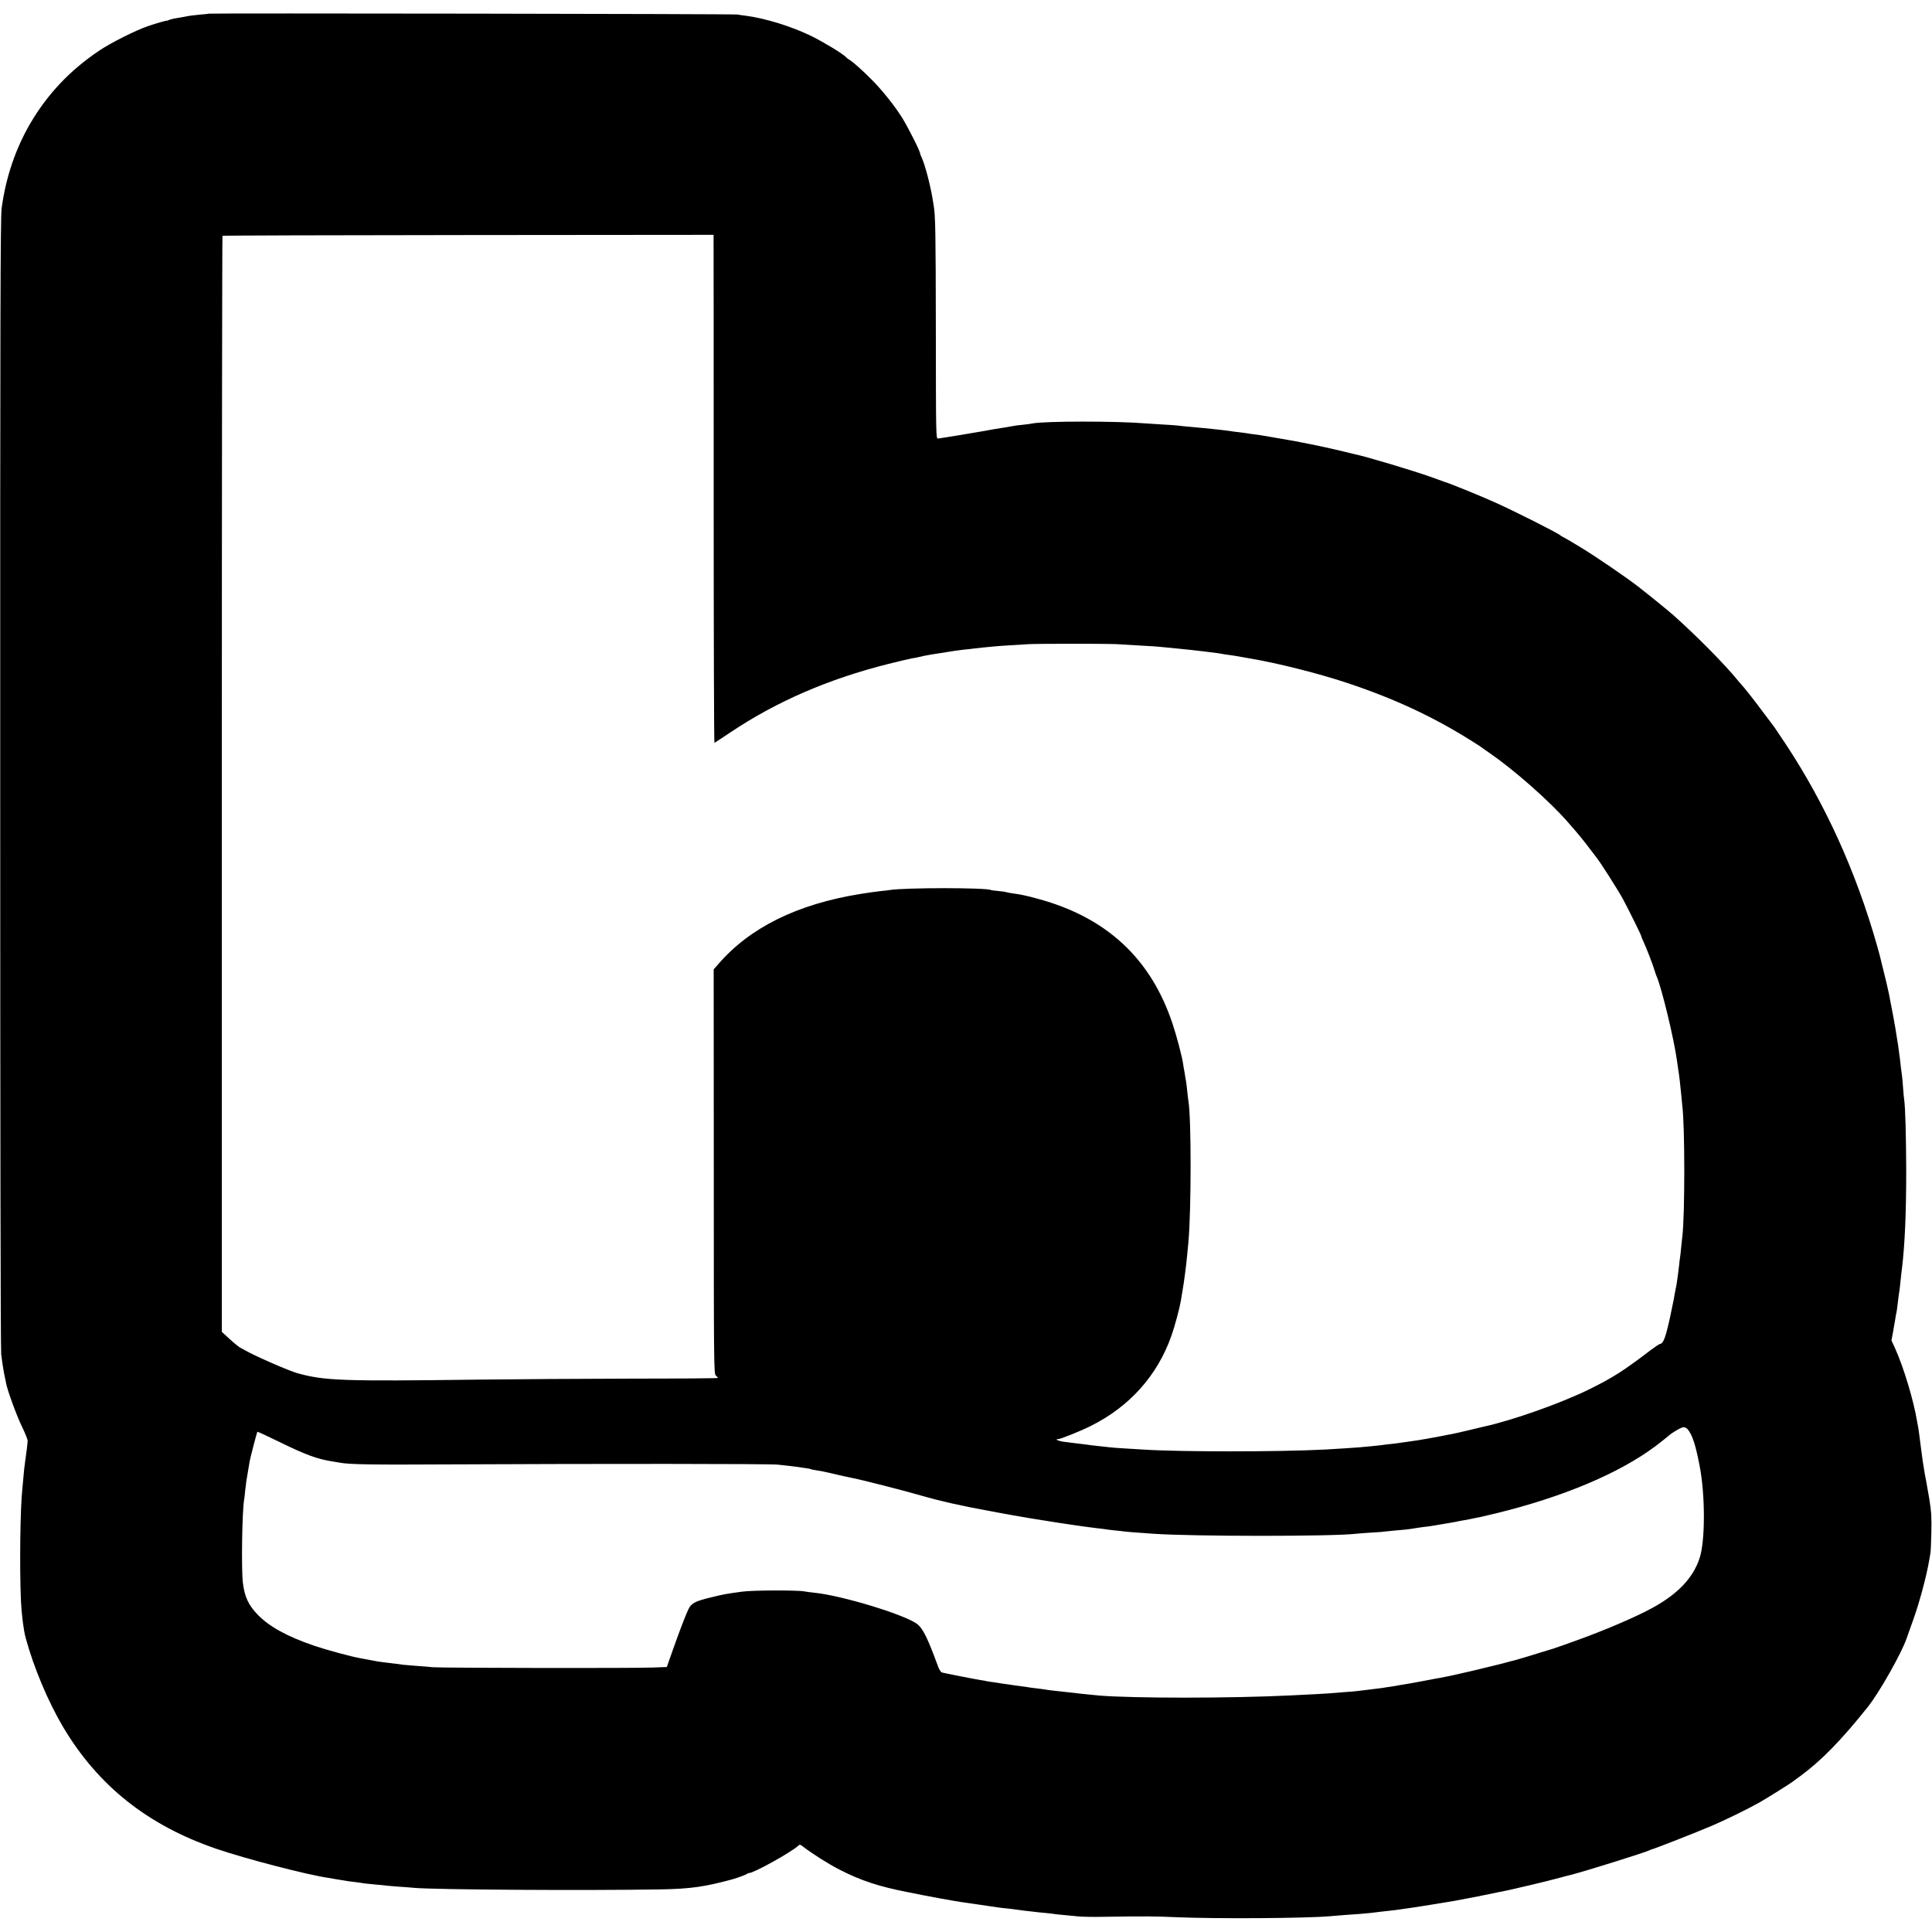
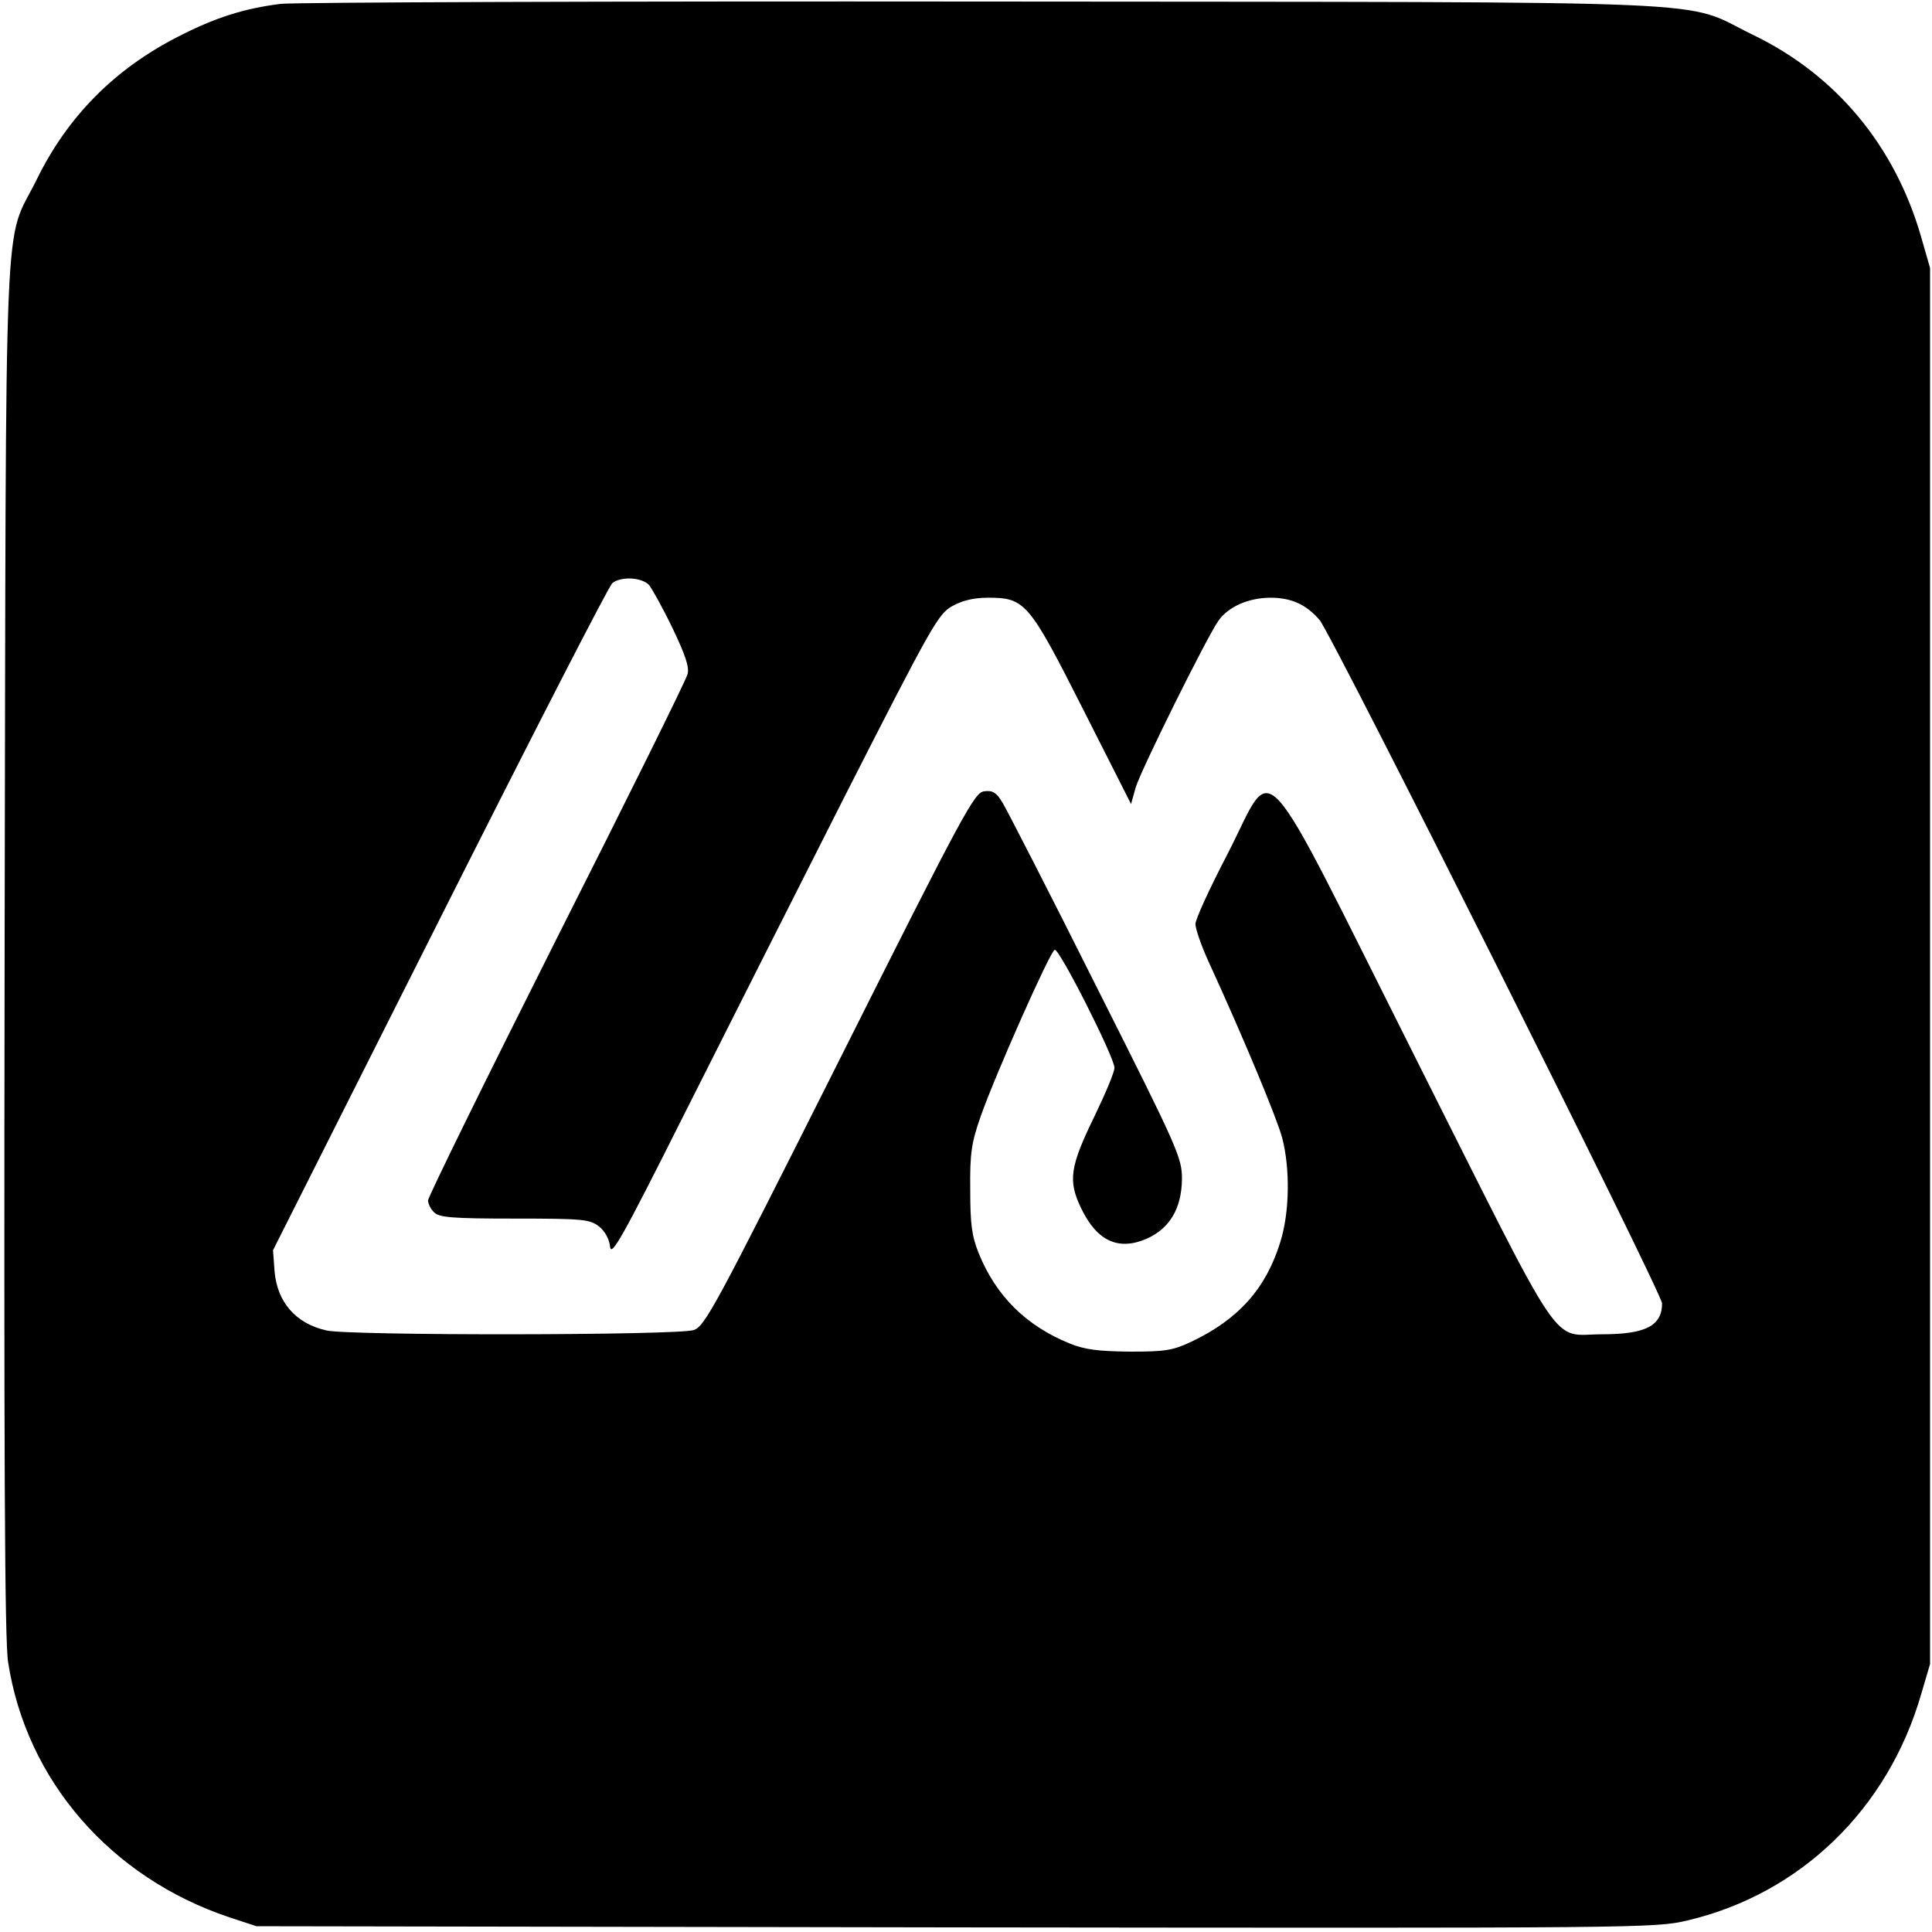
- <svg xmlns="http://www.w3.org/2000/svg" version="1.0" width="1768pt" height="1768pt" viewBox="0 0 1768 1768" preserveAspectRatio="xMidYMid meet">
-   <g transform="translate(0,1768) scale(0.1,-0.1)" fill="#000000" stroke="none">
-     <path d="M1908 17555 c-2 -2 -39 -6 -82 -9 -44 -4 -98 -11 -120 -16 -23 -5 -61 -11 -85 -15 -23 -3 -55 -11 -70 -16 -14 -6 -26 -10 -26 -9 0 4 -91 -22 -165 -47 -116 -39 -347 -155 -456 -229 -264 -178 -467 -393 -623 -657 -138 -235 -227 -497 -266 -782 -11 -83 -14 -958 -13 -5260 0 -3033 3 -5189 9 -5230 5 -38 11 -83 14 -100 11 -65 15 -91 21 -115 3 -14 8 -36 10 -50 12 -64 98 -300 146 -397 28 -59 52 -117 51 -128 -1 -25 -11 -111 -23 -190 -5 -33 -12 -94 -15 -135 -4 -41 -8 -91 -10 -110 -20 -175 -27 -728 -13 -1035 6 -121 24 -263 42 -330 74 -274 205 -585 344 -820 319 -536 772 -897 1397 -1112 271 -93 840 -241 1032 -268 21 -3 49 -8 63 -11 24 -4 48 -8 115 -19 17 -2 53 -7 80 -10 28 -4 61 -8 75 -11 14 -2 59 -6 100 -10 41 -3 86 -8 100 -10 14 -2 68 -6 120 -10 52 -3 111 -8 130 -10 184 -17 1557 -26 2260 -14 271 5 403 24 655 93 45 13 122 41 129 48 6 5 16 9 23 9 41 0 380 188 445 247 17 16 20 15 46 -5 79 -62 234 -160 334 -211 199 -102 362 -155 628 -207 14 -3 70 -14 125 -25 92 -18 228 -43 300 -55 17 -2 41 -6 55 -9 14 -2 45 -7 70 -10 25 -3 74 -11 110 -16 161 -25 188 -28 250 -34 30 -3 66 -8 80 -10 14 -2 48 -7 75 -10 28 -3 64 -7 80 -9 17 -3 63 -7 104 -11 41 -4 84 -9 95 -11 12 -2 50 -6 86 -9 36 -3 92 -9 125 -12 33 -4 139 -6 235 -4 359 6 480 5 675 -4 357 -15 1165 -10 1390 9 72 7 229 18 275 21 25 2 70 6 100 9 88 11 122 15 180 21 30 4 66 8 80 10 14 2 45 7 70 10 25 3 88 13 140 21 52 9 109 18 125 20 17 3 55 9 85 14 30 5 69 12 85 14 97 17 310 59 509 101 86 19 306 71 416 100 74 20 142 37 150 39 139 36 688 208 715 224 6 4 15 7 20 8 24 5 415 158 550 216 112 47 332 155 430 210 76 43 287 175 320 201 6 4 33 24 60 44 192 141 374 327 618 633 104 130 307 489 354 625 12 33 37 105 57 160 60 165 126 411 151 560 4 22 9 51 11 65 3 14 6 99 8 190 3 138 0 188 -19 305 -13 77 -26 151 -29 165 -5 21 -15 76 -31 180 -2 14 -11 82 -20 151 -8 69 -18 136 -20 150 -3 13 -8 40 -11 59 -30 187 -123 498 -203 674 l-32 69 15 81 c8 45 17 99 21 121 3 22 7 47 10 55 2 8 6 40 10 70 3 30 7 64 9 75 5 25 15 105 21 170 3 28 7 66 10 85 27 226 39 510 39 900 -1 310 -8 582 -19 650 -2 14 -7 63 -10 110 -3 47 -8 96 -10 110 -2 14 -7 48 -10 75 -3 28 -7 64 -9 80 -3 17 -7 53 -11 80 -3 28 -8 61 -11 75 -2 14 -11 68 -19 120 -9 52 -25 142 -37 200 -11 58 -21 110 -22 115 -4 24 -40 177 -58 245 -10 41 -21 84 -23 94 -2 10 -16 60 -30 110 -191 671 -471 1287 -833 1836 -53 80 -100 150 -104 155 -5 6 -54 71 -109 145 -88 118 -172 224 -189 240 -3 3 -18 21 -34 40 -121 149 -372 403 -591 599 -39 35 -237 196 -325 264 -110 85 -389 276 -525 358 -49 30 -99 59 -110 66 -11 7 -31 18 -45 25 -14 7 -27 15 -30 18 -17 19 -427 226 -603 304 -133 60 -401 169 -457 186 -14 5 -70 25 -125 45 -146 53 -602 190 -700 209 -11 3 -76 18 -145 35 -161 38 -358 78 -525 106 -109 18 -142 24 -175 30 -14 3 -45 7 -70 10 -25 3 -56 7 -69 10 -14 2 -47 7 -75 10 -28 3 -62 7 -76 10 -26 4 -109 14 -170 20 -19 2 -60 6 -90 9 -30 3 -84 8 -120 11 -36 3 -78 7 -95 10 -16 2 -79 7 -140 10 -60 4 -130 8 -155 10 -276 23 -926 22 -1042 0 -12 -3 -48 -8 -78 -11 -55 -5 -83 -9 -130 -18 -14 -3 -43 -8 -65 -11 -38 -5 -123 -20 -175 -30 -40 -8 -393 -66 -415 -68 -20 -2 -20 4 -21 988 -1 900 -4 1045 -19 1140 -3 17 -7 41 -9 55 -21 132 -70 319 -101 387 -8 17 -15 35 -15 39 0 21 -108 235 -163 324 -67 108 -181 251 -275 346 -86 87 -178 170 -211 188 -9 5 -23 16 -31 25 -33 33 -202 135 -315 191 -180 88 -423 163 -600 186 -27 3 -61 8 -75 11 -23 6 -4837 13 -4842 8z m4622 -2082 c1 -32 1 -1079 1 -2326 0 -1248 3 -2267 7 -2265 4 2 72 46 152 100 422 281 891 484 1438 622 97 24 193 47 212 50 37 6 47 8 120 25 25 5 92 17 150 25 58 9 114 18 125 20 11 2 49 7 85 11 36 3 76 8 90 10 14 2 54 6 90 10 36 3 83 8 105 10 22 2 85 7 140 10 55 4 129 8 165 10 73 5 687 5 795 1 63 -3 229 -13 357 -21 26 -2 75 -6 110 -10 35 -3 86 -8 113 -11 122 -11 380 -42 405 -49 8 -2 35 -6 60 -9 25 -3 54 -8 65 -10 11 -2 65 -11 120 -21 256 -43 621 -135 885 -222 429 -142 788 -308 1137 -527 48 -30 93 -59 98 -63 6 -5 39 -29 75 -53 230 -159 549 -440 720 -636 86 -98 141 -164 193 -234 31 -41 60 -79 65 -85 35 -43 196 -295 244 -383 49 -91 168 -331 168 -340 0 -5 9 -26 19 -48 25 -51 89 -218 102 -264 6 -19 14 -44 19 -55 45 -100 159 -572 186 -770 4 -27 8 -59 10 -70 9 -51 22 -161 30 -250 3 -33 7 -76 9 -95 24 -183 24 -984 1 -1190 -3 -19 -7 -65 -11 -102 -3 -37 -8 -77 -10 -90 -2 -13 -7 -50 -10 -83 -4 -33 -9 -69 -10 -80 -2 -11 -6 -40 -9 -65 -4 -25 -8 -52 -11 -60 -2 -8 -6 -32 -10 -53 -3 -22 -12 -69 -20 -105 -8 -37 -16 -78 -19 -92 -2 -14 -16 -72 -30 -129 -24 -94 -43 -130 -69 -131 -4 0 -42 -26 -84 -57 -248 -189 -342 -249 -554 -354 -256 -127 -704 -286 -969 -344 -8 -2 -72 -17 -143 -34 -70 -17 -142 -33 -160 -36 -17 -3 -52 -9 -77 -15 -25 -5 -83 -16 -130 -24 -78 -14 -118 -20 -197 -31 -15 -2 -41 -6 -58 -8 -16 -3 -59 -9 -95 -12 -36 -4 -72 -8 -80 -10 -8 -1 -51 -6 -95 -10 -44 -4 -93 -9 -110 -10 -33 -3 -215 -15 -310 -20 -422 -22 -1333 -22 -1665 0 -25 1 -99 6 -164 10 -66 4 -127 8 -135 10 -9 1 -50 6 -91 10 -41 4 -82 9 -90 10 -8 2 -42 6 -75 10 -33 4 -73 9 -90 11 -16 2 -52 7 -80 10 -47 6 -88 24 -54 24 23 0 208 74 301 121 354 176 609 461 737 823 31 87 74 248 86 316 3 19 10 60 15 90 16 90 36 245 45 345 3 33 7 80 10 105 27 294 27 1135 1 1290 -3 14 -7 54 -11 90 -3 36 -8 74 -10 85 -2 11 -7 38 -10 59 -3 21 -7 48 -10 60 -2 12 -7 37 -9 56 -11 70 -58 248 -97 365 -198 593 -602 968 -1224 1138 -103 29 -169 43 -240 52 -28 4 -53 9 -57 11 -3 2 -35 7 -70 10 -34 3 -65 7 -69 9 -37 23 -791 23 -929 0 -14 -2 -52 -7 -85 -10 -33 -3 -116 -15 -184 -26 -576 -93 -1010 -308 -1298 -642 l-42 -48 1 -1851 c0 -1803 1 -1850 19 -1866 10 -9 19 -19 19 -22 0 -3 -357 -6 -792 -6 -436 -1 -1065 -5 -1398 -9 -1246 -16 -1407 -11 -1660 59 -75 21 -392 159 -475 208 -11 6 -32 18 -46 25 -14 7 -58 43 -97 79 l-72 66 0 5013 c0 2756 3 5014 6 5017 3 3 1015 6 2250 7 l2244 2 0 -58z m8912 -10870 c44 -50 75 -145 112 -340 52 -272 51 -686 -1 -843 -60 -180 -197 -325 -428 -452 -149 -83 -449 -211 -710 -304 -11 -4 -56 -20 -100 -36 -74 -27 -133 -46 -210 -68 -16 -5 -75 -23 -130 -40 -55 -17 -109 -32 -120 -35 -11 -2 -47 -12 -80 -21 -33 -9 -67 -17 -75 -19 -8 -2 -69 -17 -135 -33 -108 -27 -321 -75 -385 -86 -14 -2 -74 -13 -135 -25 -60 -11 -123 -23 -140 -26 -16 -3 -55 -9 -85 -14 -30 -6 -75 -13 -100 -17 -25 -3 -54 -8 -65 -10 -23 -3 -87 -11 -160 -20 -27 -3 -61 -7 -75 -9 -14 -2 -68 -7 -120 -10 -52 -4 -113 -9 -135 -11 -37 -3 -181 -11 -355 -19 -548 -27 -1436 -27 -1754 -1 -68 6 -247 25 -291 31 -16 2 -57 7 -90 10 -33 3 -71 8 -85 10 -14 3 -47 7 -75 11 -27 3 -61 7 -75 9 -14 3 -77 12 -140 20 -63 9 -126 18 -140 20 -14 3 -45 7 -70 11 -25 3 -52 7 -60 9 -8 3 -33 7 -55 10 -51 8 -335 64 -356 70 -9 3 -24 27 -34 53 -93 254 -135 340 -184 384 -91 83 -694 268 -951 293 -36 4 -76 9 -90 12 -62 12 -469 11 -565 -2 -150 -20 -171 -24 -285 -52 -150 -36 -184 -54 -211 -111 -31 -67 -83 -204 -144 -377 l-53 -150 -133 -5 c-183 -7 -1941 -4 -2009 3 -30 3 -95 9 -145 12 -49 4 -103 8 -120 10 -16 2 -73 9 -125 16 -52 6 -104 13 -115 15 -28 5 -124 23 -160 30 -78 13 -312 77 -415 112 -252 86 -412 174 -520 284 -85 87 -121 163 -137 291 -16 123 -7 667 11 762 2 12 7 50 10 86 4 36 9 76 11 90 2 13 9 53 15 89 6 36 13 74 14 85 6 32 67 269 71 273 2 2 90 -39 197 -91 249 -122 352 -160 498 -182 25 -4 54 -9 65 -11 80 -15 285 -19 950 -15 1461 7 2961 6 3050 -2 50 -5 122 -13 160 -18 39 -6 85 -12 104 -15 19 -2 37 -6 40 -8 4 -3 27 -7 51 -11 25 -3 72 -12 105 -20 93 -22 192 -44 223 -50 64 -11 489 -119 627 -160 180 -52 379 -97 640 -144 33 -6 69 -13 80 -15 11 -2 36 -6 55 -10 19 -3 46 -8 60 -11 14 -3 95 -17 180 -31 153 -25 167 -27 245 -39 22 -3 67 -10 100 -15 129 -19 164 -24 255 -35 36 -4 72 -8 80 -10 8 -2 44 -6 80 -10 36 -3 76 -8 90 -10 23 -3 61 -6 255 -20 363 -26 1651 -26 1860 -1 17 2 81 7 143 11 62 3 120 8 130 10 9 1 53 6 97 10 81 6 129 12 175 20 14 3 48 7 75 11 51 6 63 7 125 18 79 13 97 16 130 22 19 3 42 7 50 9 8 3 33 7 55 11 22 3 60 10 85 16 25 5 56 12 70 14 14 3 81 19 150 35 620 152 1133 369 1465 619 49 38 99 77 110 87 34 32 119 82 141 82 11 1 28 -7 36 -16z" />
+ <svg xmlns="http://www.w3.org/2000/svg" version="1.0" width="501pt" height="501pt" viewBox="0 0 501 501" preserveAspectRatio="xMidYMid meet">
+   <g transform="translate(0,501) scale(0.1,-0.1)" fill="#000000" stroke="none">
+     <path d="M728 5000 c-96 -12 -171 -36 -268 -86 -164 -84 -285 -207 -364 -368 -88 -179 -80 15 -84 -1991 -2 -1323 0 -1799 9 -1855 47 -307 266 -559 574 -662 l70 -23 1813 -3 c1780 -2 1815 -2 1898 18 293 69 520 289 606 587 l23 78 0 1810 0 1810 -23 80 c-68 237 -221 421 -437 525 -190 92 -9 84 -1995 86 -965 1 -1785 -2 -1822 -6z m955 -1507 c8 -10 36 -60 61 -112 33 -69 44 -101 39 -119 -3 -14 -156 -323 -340 -687 -183 -364 -333 -669 -333 -678 0 -8 7 -23 16 -31 13 -13 46 -16 208 -16 179 0 195 -2 219 -20 16 -13 27 -33 29 -53 3 -27 32 24 187 333 101 201 291 577 422 836 225 442 242 472 278 492 27 15 56 22 93 22 96 0 106 -11 247 -290 l124 -245 12 43 c14 46 184 389 215 433 26 36 78 59 135 59 54 0 93 -18 127 -58 33 -39 888 -1745 888 -1772 0 -58 -43 -80 -155 -80 -136 0 -90 -68 -483 714 -418 832 -364 774 -489 531 -46 -88 -83 -169 -83 -181 0 -12 14 -53 31 -91 99 -216 181 -415 194 -464 21 -81 19 -194 -5 -270 -37 -120 -108 -200 -230 -258 -49 -23 -67 -26 -160 -26 -82 1 -116 5 -156 21 -113 46 -191 123 -236 234 -18 45 -22 75 -22 165 -1 95 3 121 27 190 38 108 180 428 192 432 12 4 155 -279 155 -306 0 -11 -23 -66 -51 -124 -65 -133 -70 -169 -35 -241 41 -85 97 -110 170 -78 60 27 90 79 91 154 0 56 -8 75 -222 500 -122 244 -232 458 -243 476 -16 27 -26 33 -48 30 -25 -3 -51 -50 -374 -694 -325 -647 -350 -693 -379 -703 -39 -14 -895 -15 -953 -1 -79 18 -127 73 -134 153 l-4 55 432 858 c238 473 439 865 448 872 23 18 76 15 95 -5z" />
  </g>
</svg>
